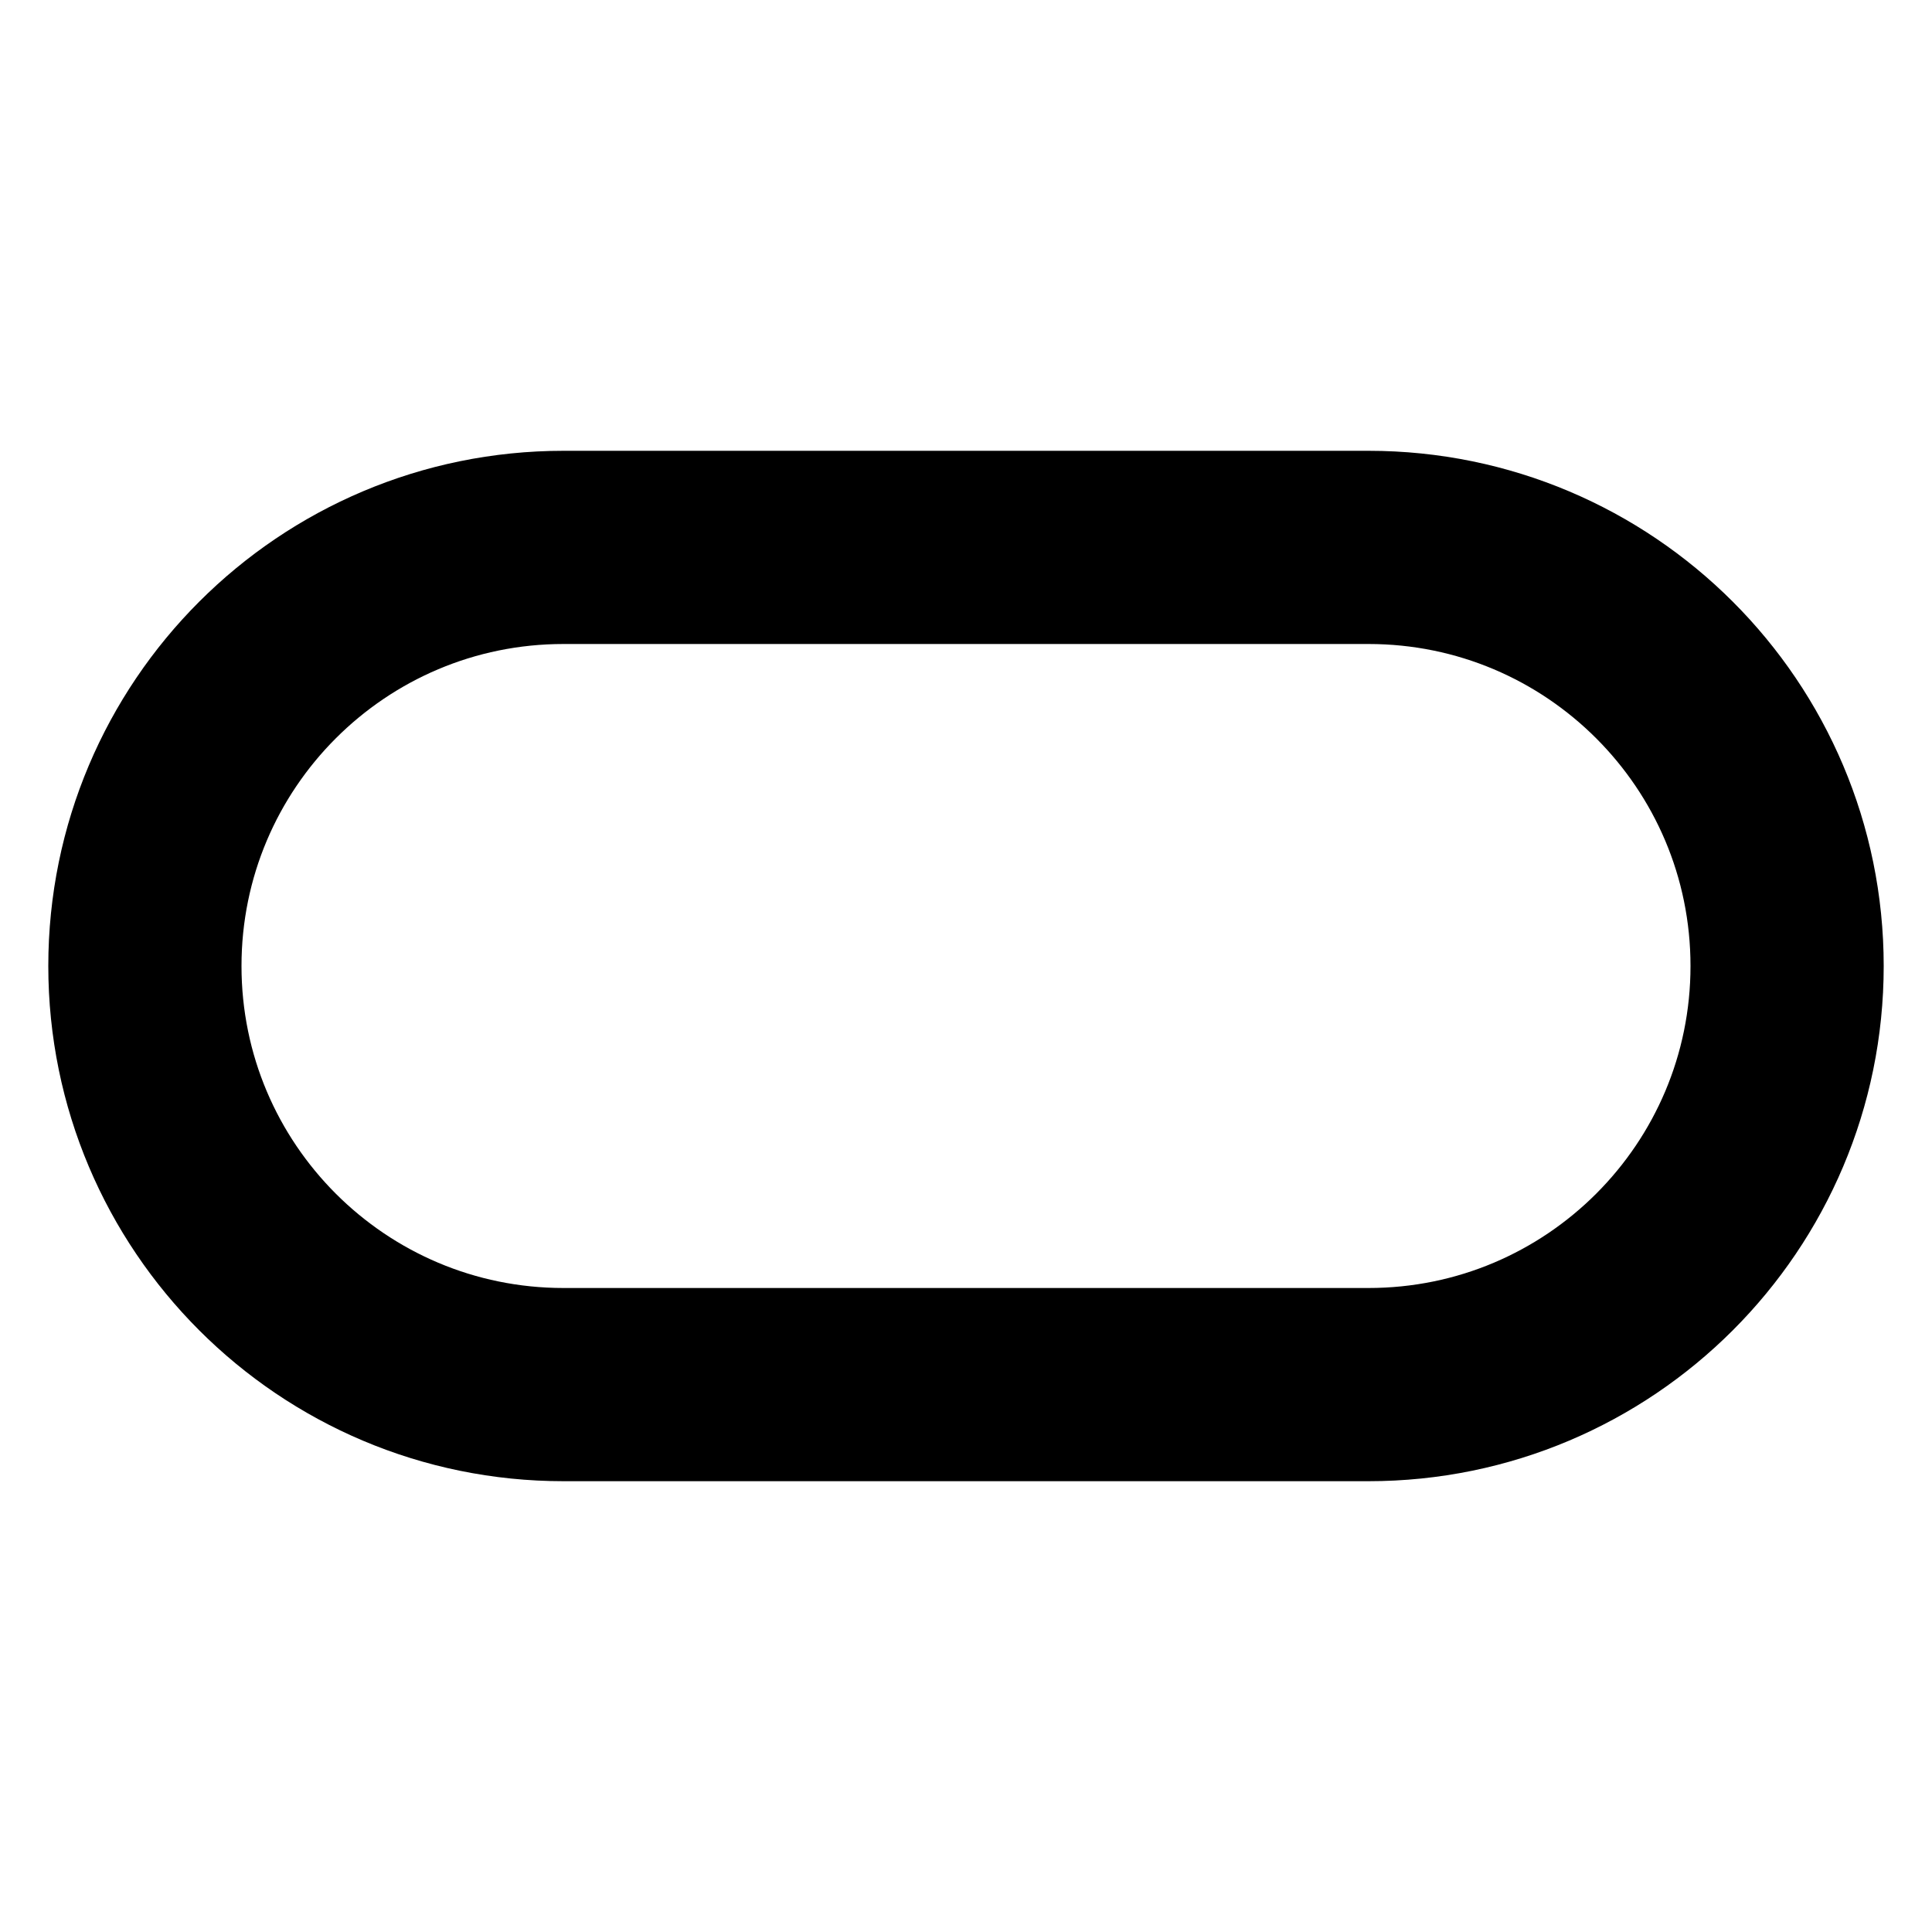
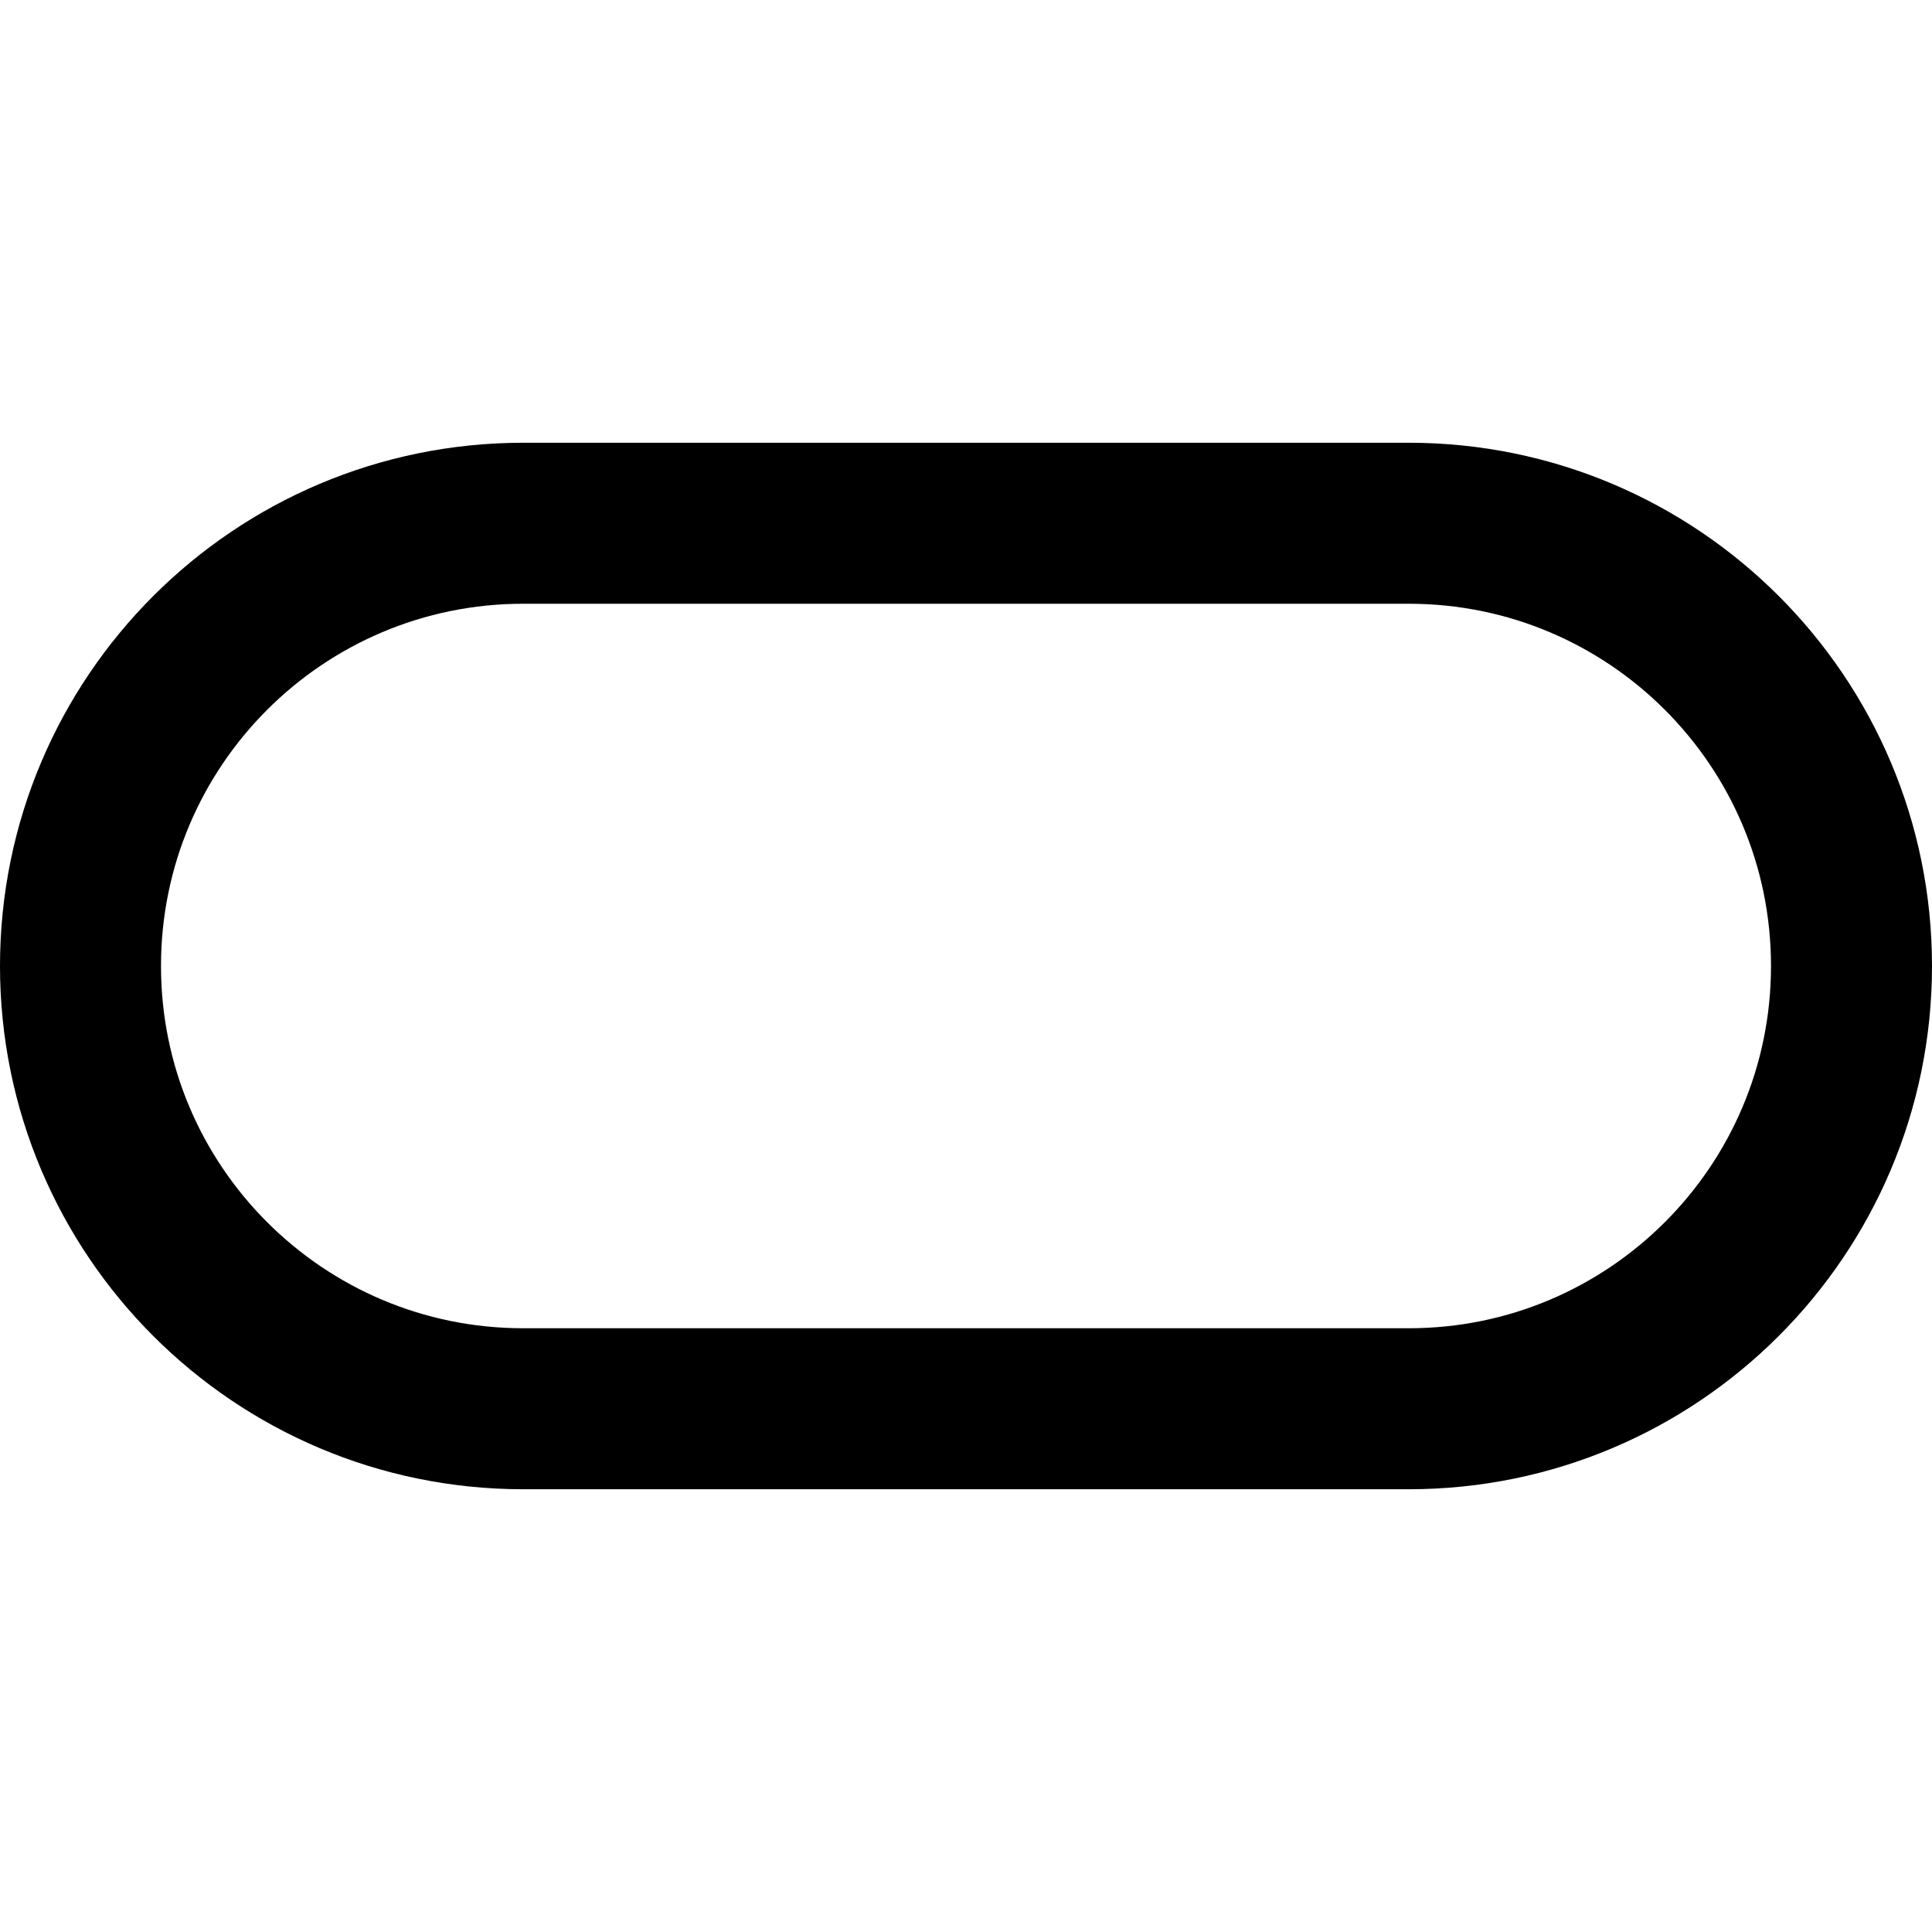
- <svg xmlns="http://www.w3.org/2000/svg" width="24" height="24" viewBox="0 0 24 24" fill="none" stroke="currentColor" stroke-width="2.4" stroke-linejoin="round">
-   <rect x="1.8" y="6.8" width="20.4" height="10.4" rx="5.2" />
+ <svg xmlns="http://www.w3.org/2000/svg" width="24" height="24" viewBox="0 0 24 24" fill="none" stroke="currentColor" stroke-width="2" stroke-linecap="round" stroke-linejoin="round">
+   <rect x="1" y="6.5" width="22" height="11" rx="5.5" />
</svg>
